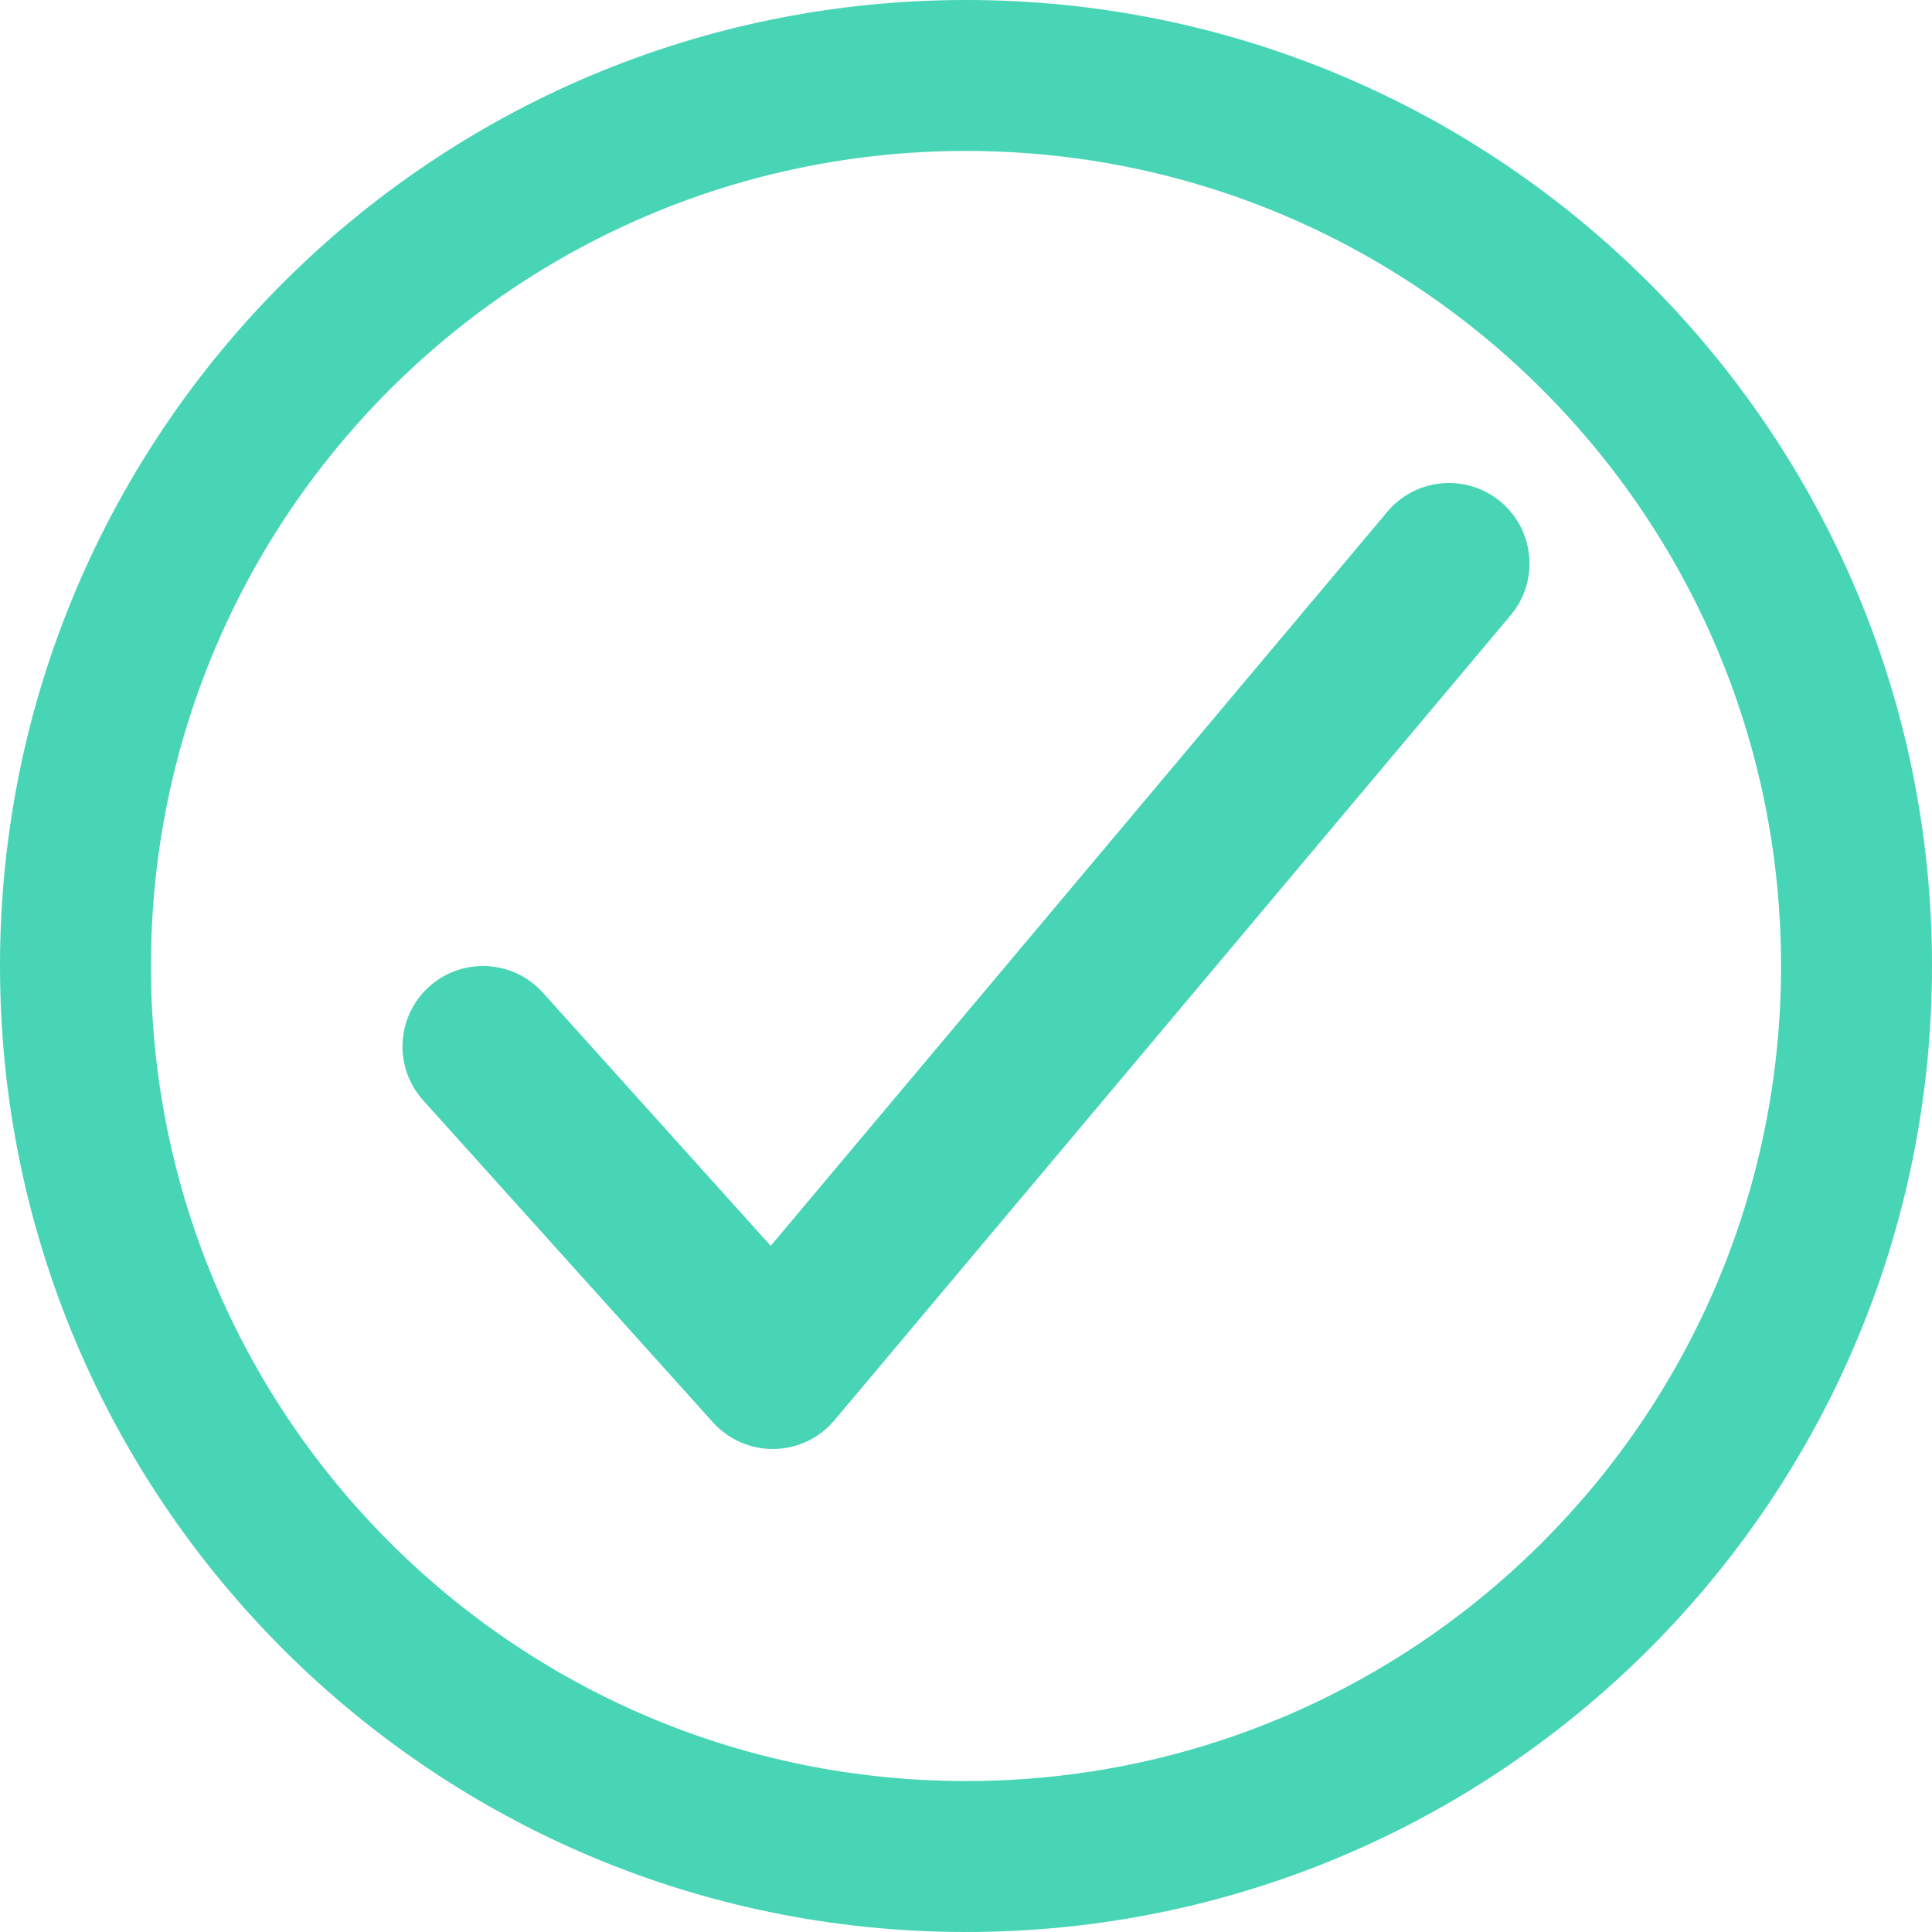
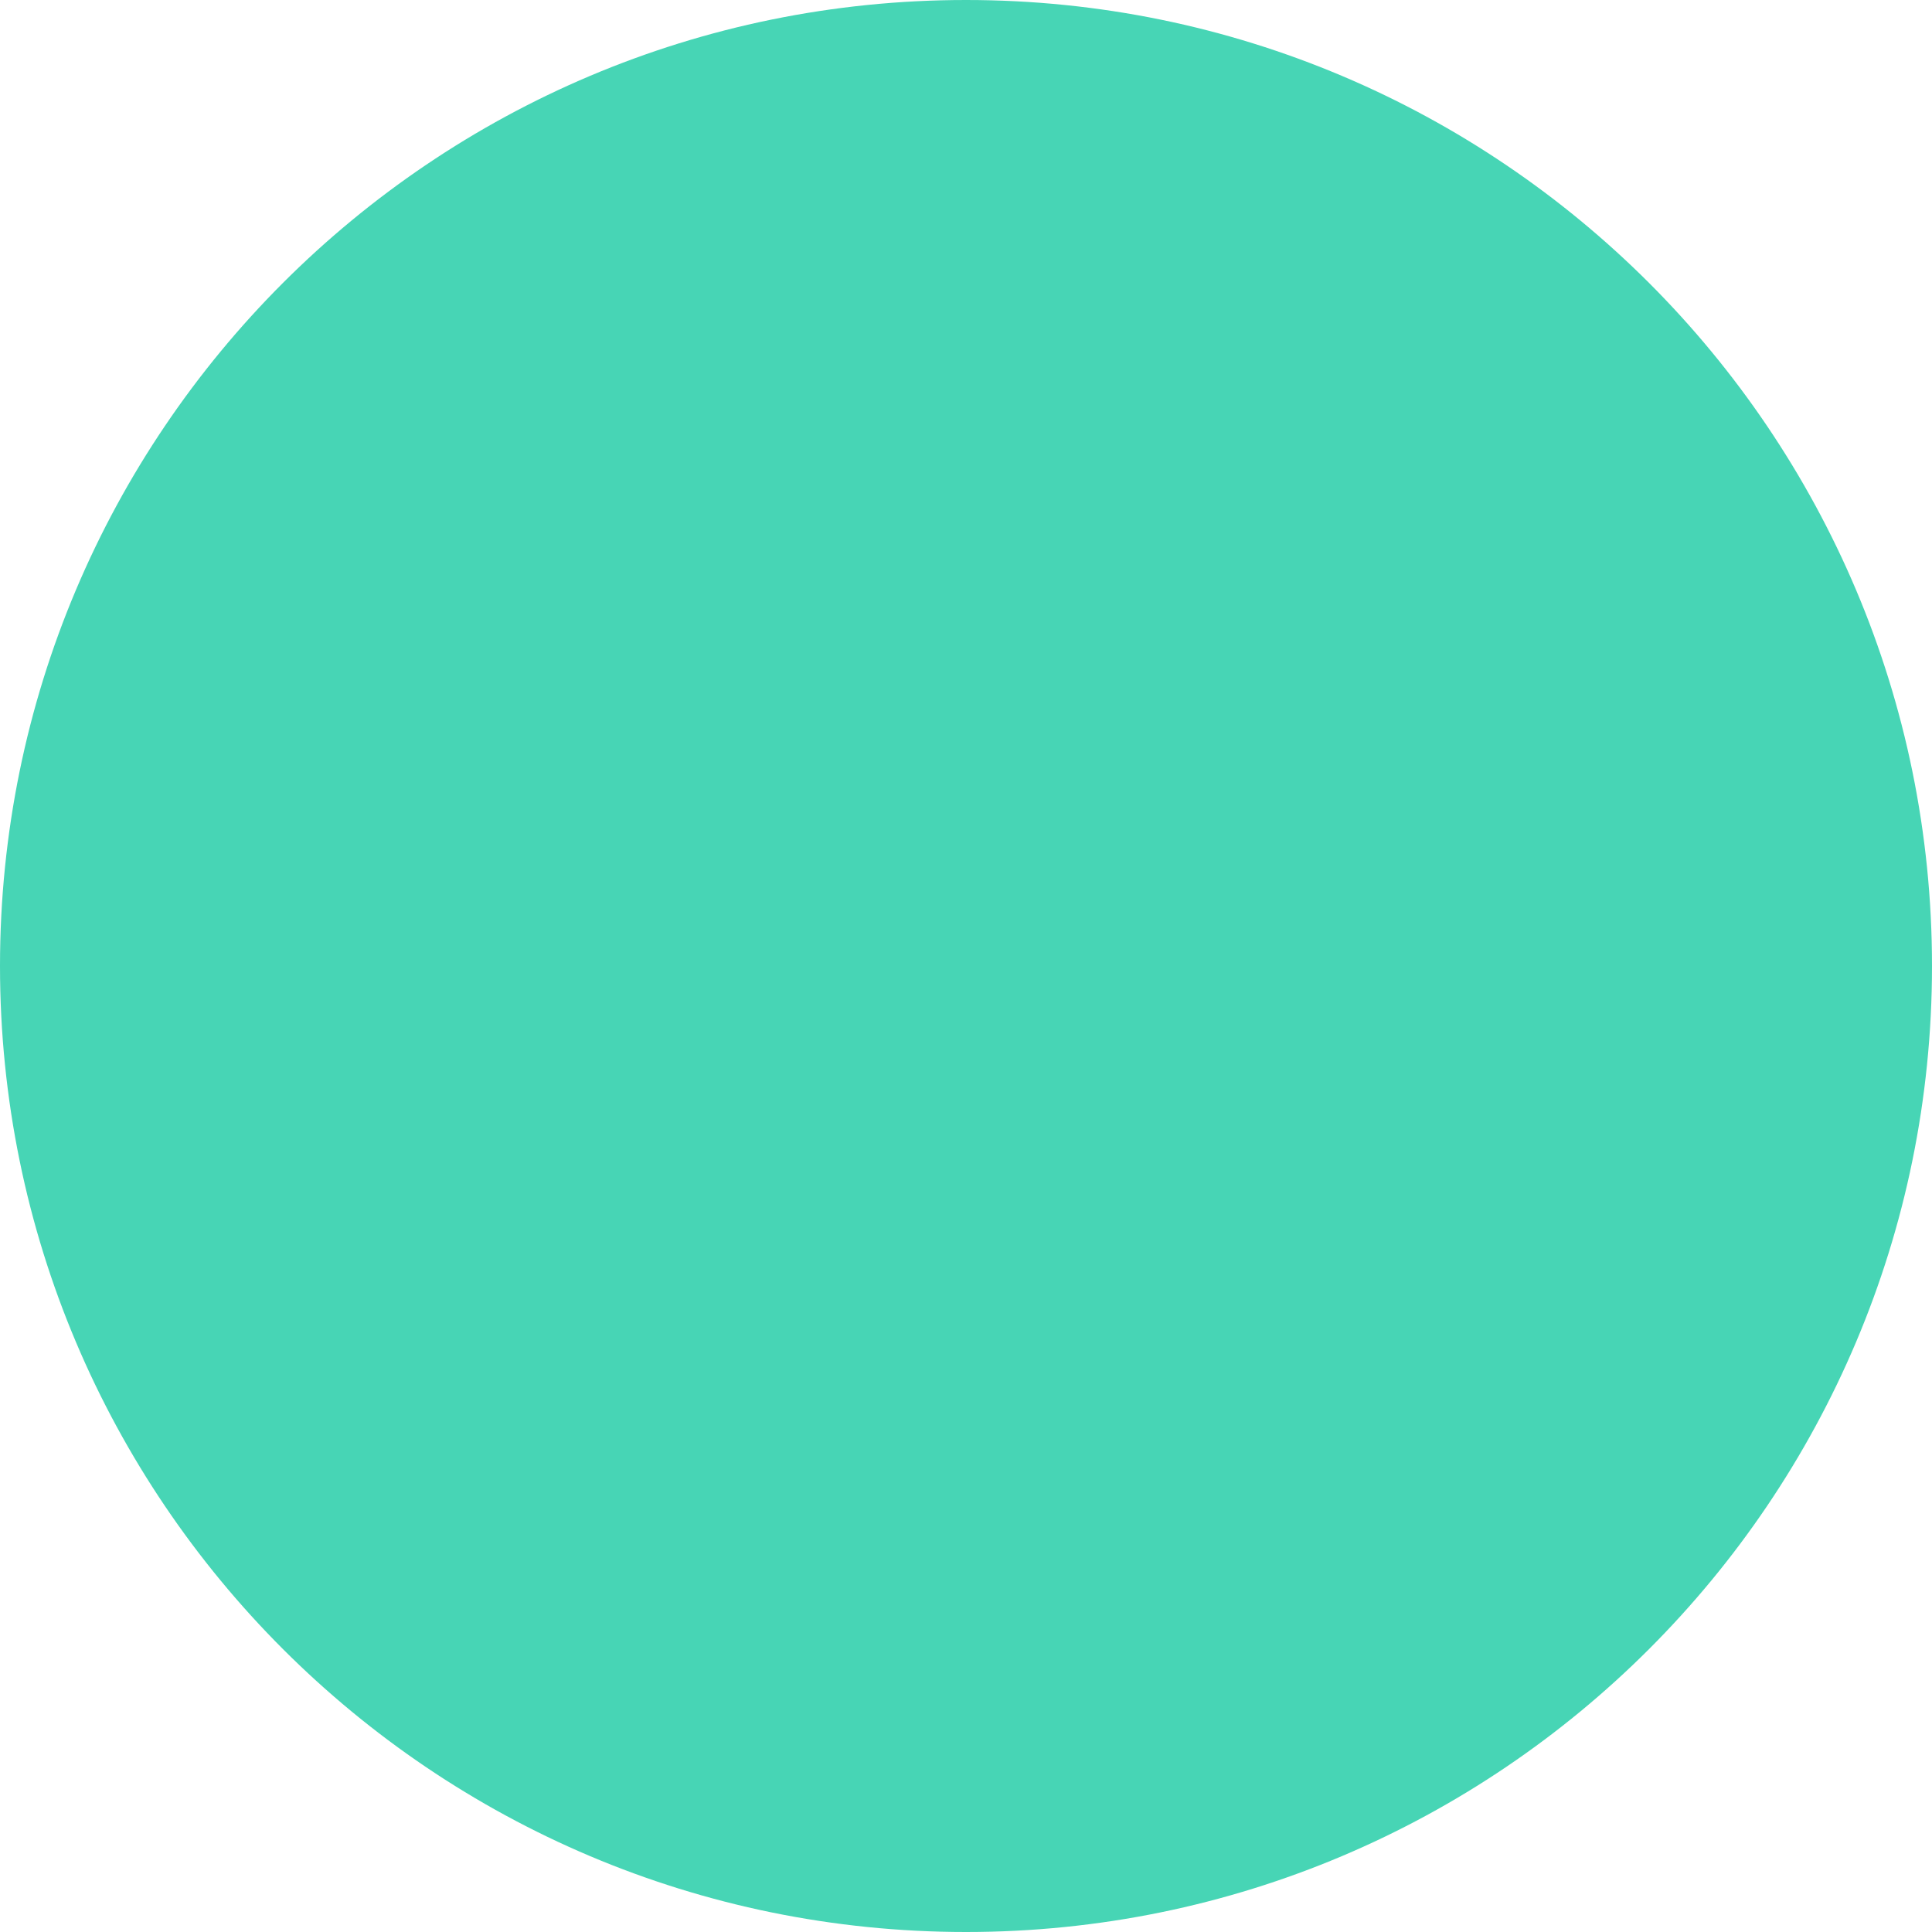
<svg xmlns="http://www.w3.org/2000/svg" width="384" height="384" viewBox="0 0 384 384" fill="none">
-   <path fill-rule="evenodd" clip-rule="evenodd" d="M354 192C354 281.47 281.47 354 192 354C102.53 354 30 281.47 30 192C30 102.53 102.53 30 192 30C281.47 30 354 102.53 354 192ZM384 192C384 298.039 298.039 384 192 384C85.961 384 0 298.039 0 192C0 85.961 85.961 0 192 0C298.039 0 384 85.961 384 192ZM300.251 122.291C305.935 115.525 305.057 105.433 298.291 99.749C291.525 94.066 281.432 94.943 275.749 101.709L153.184 247.62L107.893 197.297C101.981 190.729 91.865 190.196 85.297 196.108C78.728 202.019 78.196 212.136 84.107 218.704L141.707 282.704C144.805 286.146 149.243 288.077 153.873 287.998C158.504 287.919 162.873 285.837 165.851 282.291L300.251 122.291Z" fill="#47D5B5" />
+   <path fillRule="evenodd" clipRule="evenodd" d="M354 192C354 281.47 281.47 354 192 354C102.53 354 30 281.47 30 192C30 102.53 102.53 30 192 30C281.47 30 354 102.53 354 192ZM384 192C384 298.039 298.039 384 192 384C85.961 384 0 298.039 0 192C0 85.961 85.961 0 192 0C298.039 0 384 85.961 384 192ZM300.251 122.291C305.935 115.525 305.057 105.433 298.291 99.749C291.525 94.066 281.432 94.943 275.749 101.709L153.184 247.62L107.893 197.297C101.981 190.729 91.865 190.196 85.297 196.108C78.728 202.019 78.196 212.136 84.107 218.704L141.707 282.704C144.805 286.146 149.243 288.077 153.873 287.998C158.504 287.919 162.873 285.837 165.851 282.291L300.251 122.291Z" fill="#47D5B5" />
</svg>
